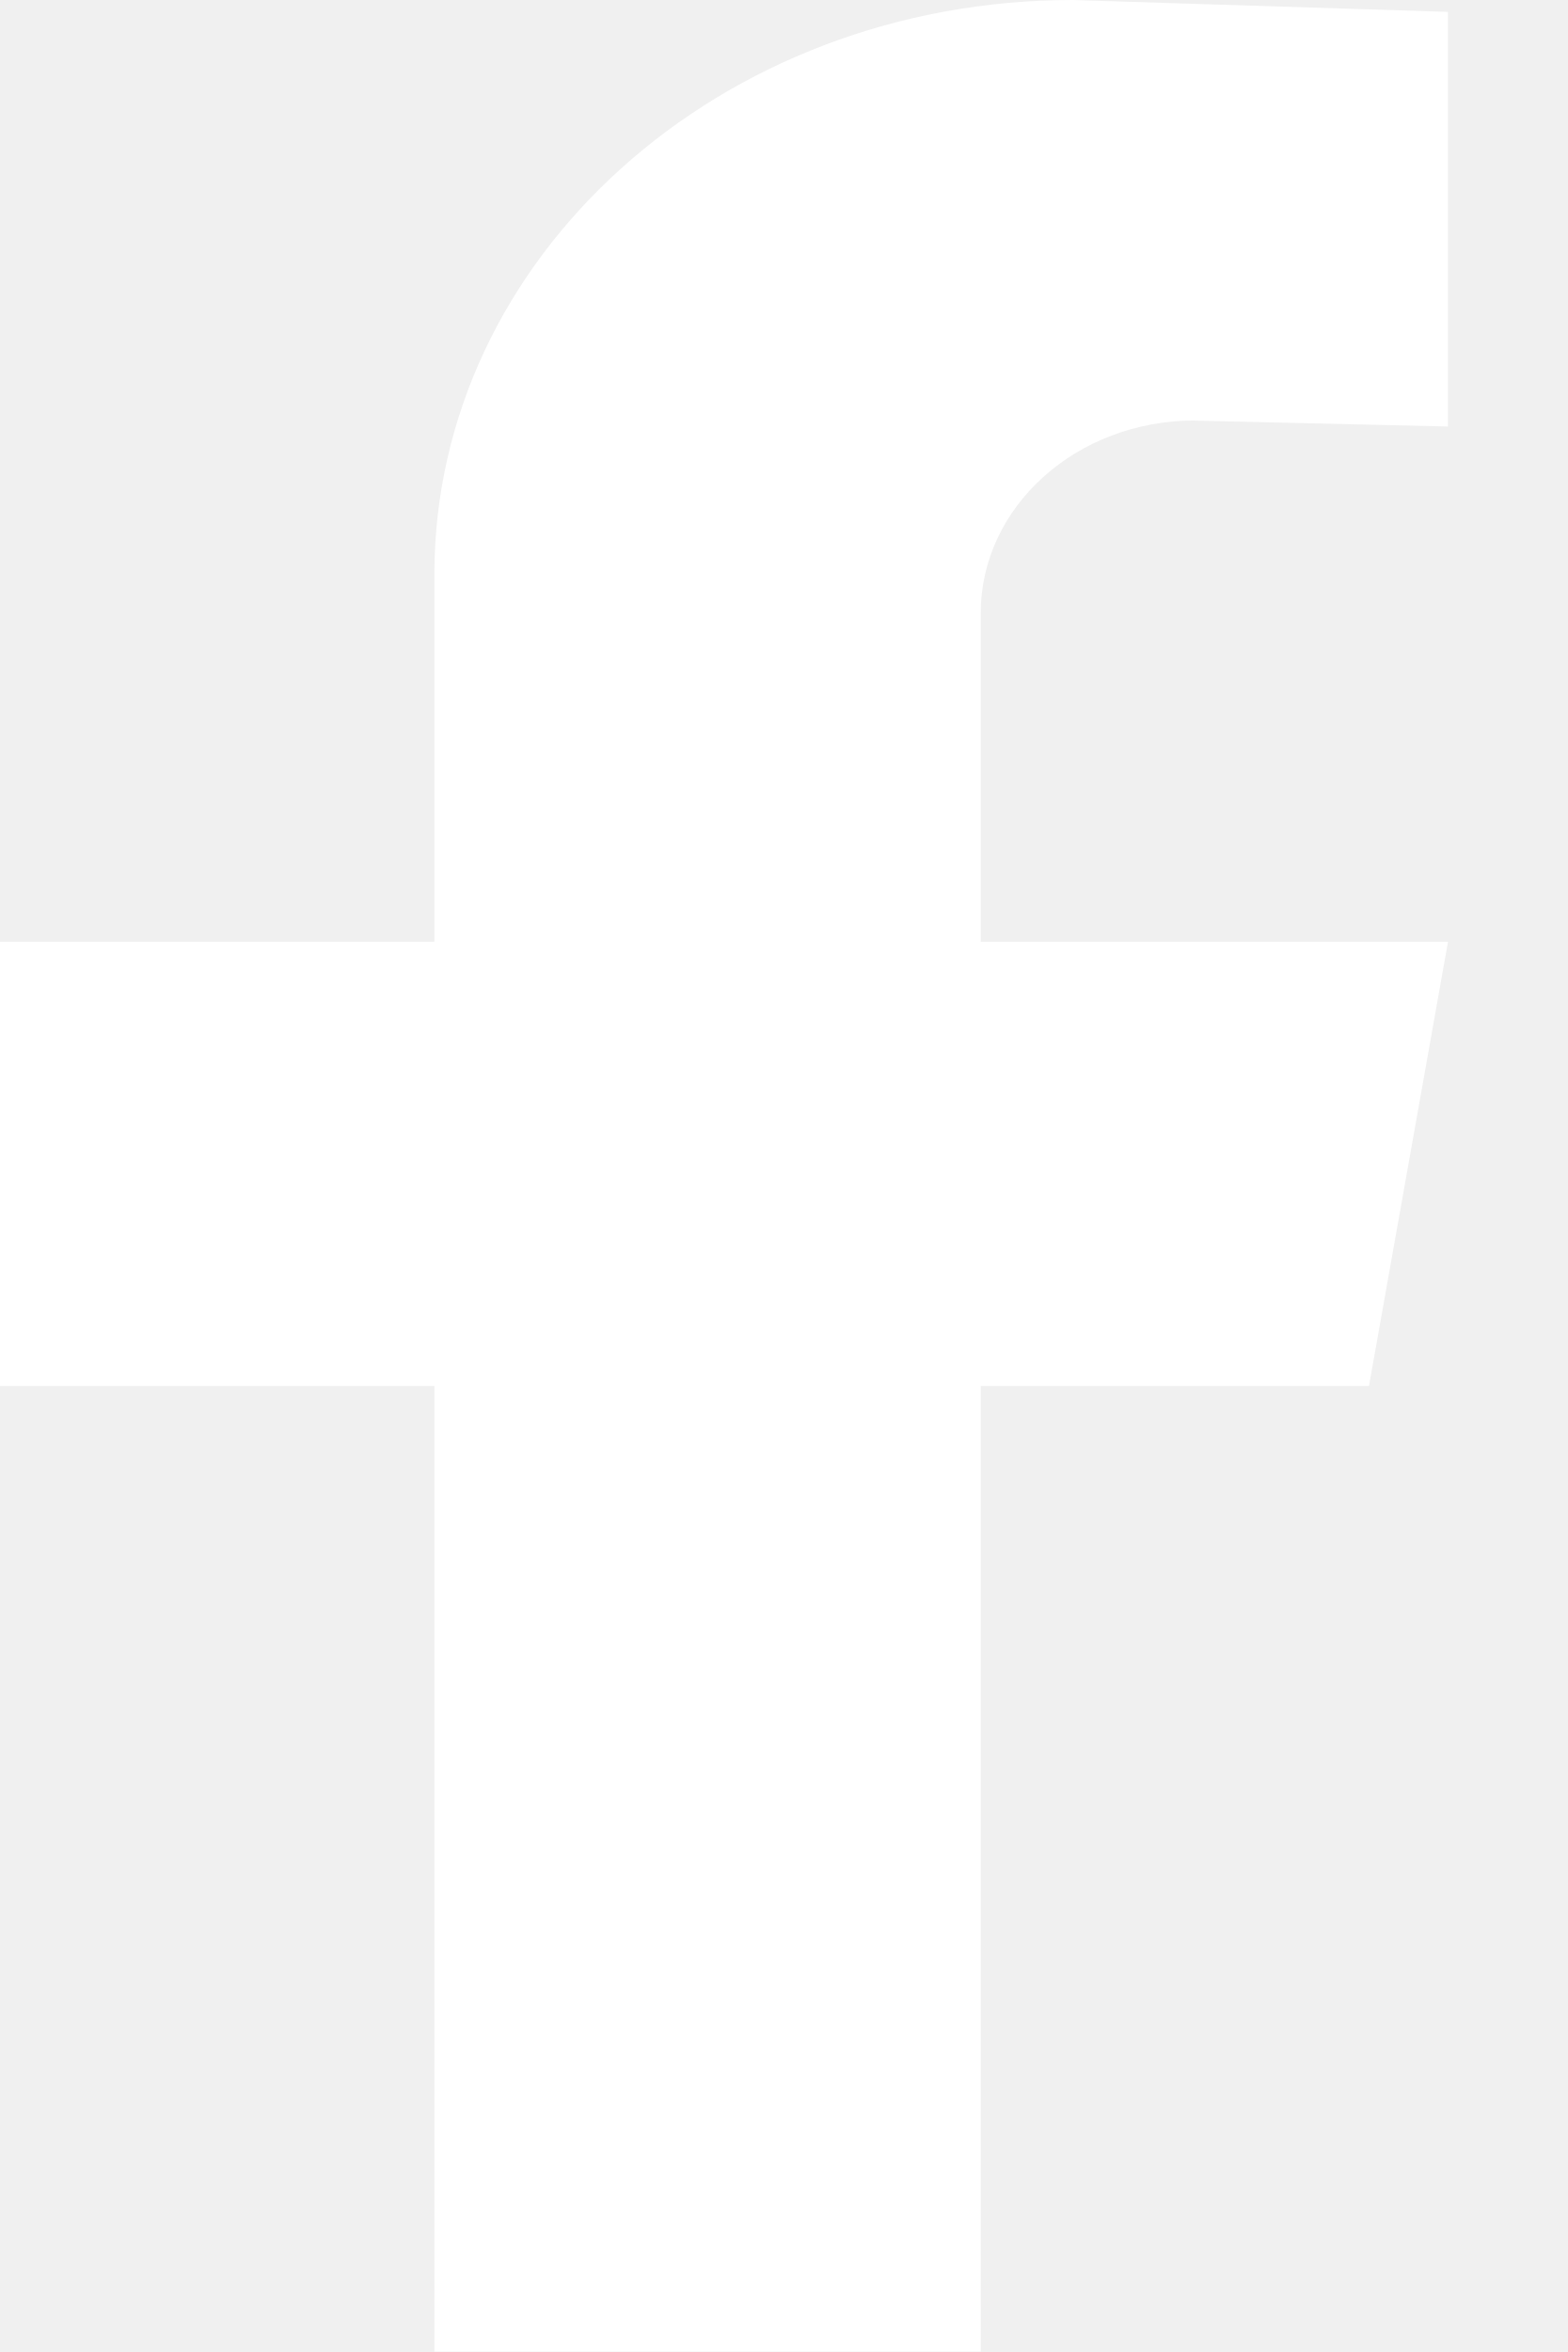
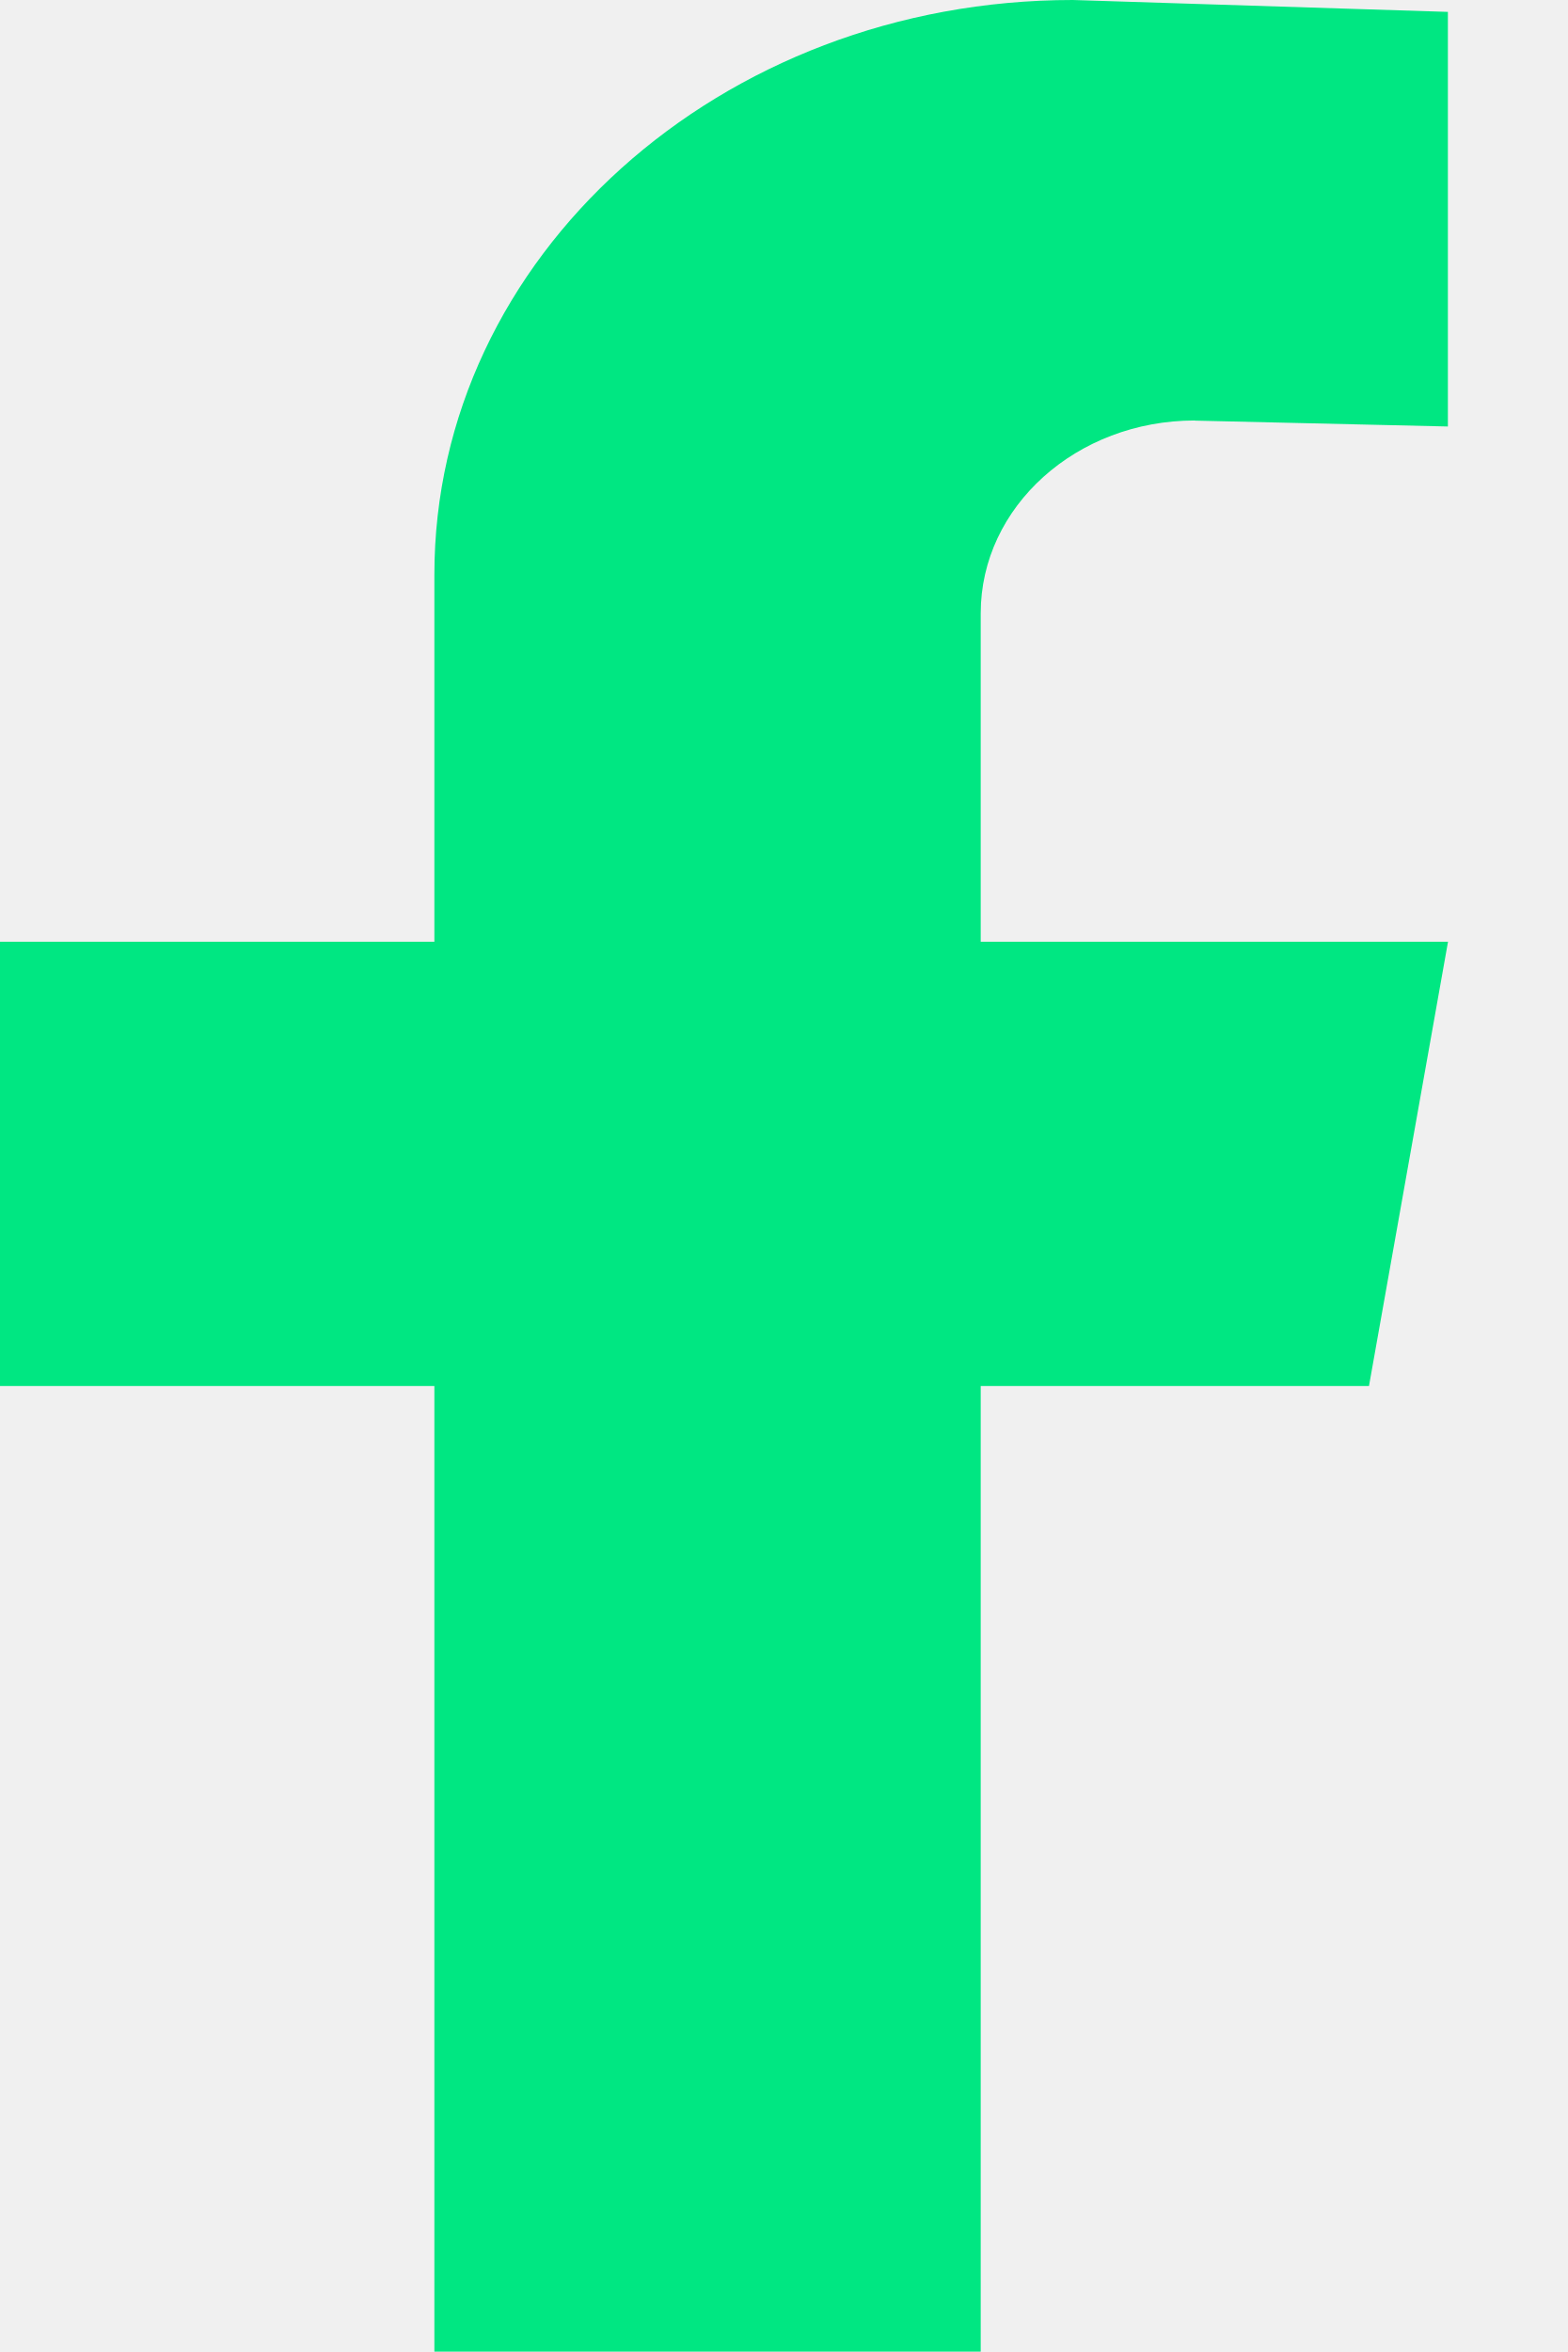
<svg xmlns="http://www.w3.org/2000/svg" width="12" height="18" viewBox="0 0 12 18" fill="none">
-   <path d="M9.145 3.219L11.083 3.264V0.091L8.212 0C5.513 0 3.325 1.968 3.325 4.397V7.207H0V10.607H3.325V17.997H7.507V10.607H10.479L11.084 7.207H7.507V4.693C7.507 3.878 8.24 3.218 9.146 3.218L9.145 3.219Z" fill="white" />
+   <path d="M9.145 3.219L11.083 3.264V0.091L8.212 0C5.513 0 3.325 1.968 3.325 4.397V7.207H0V10.607H3.325V17.997H7.507V10.607H10.479L11.084 7.207H7.507V4.693C7.507 3.878 8.24 3.218 9.146 3.218L9.145 3.219Z" fill="#00E782" />
</svg>
